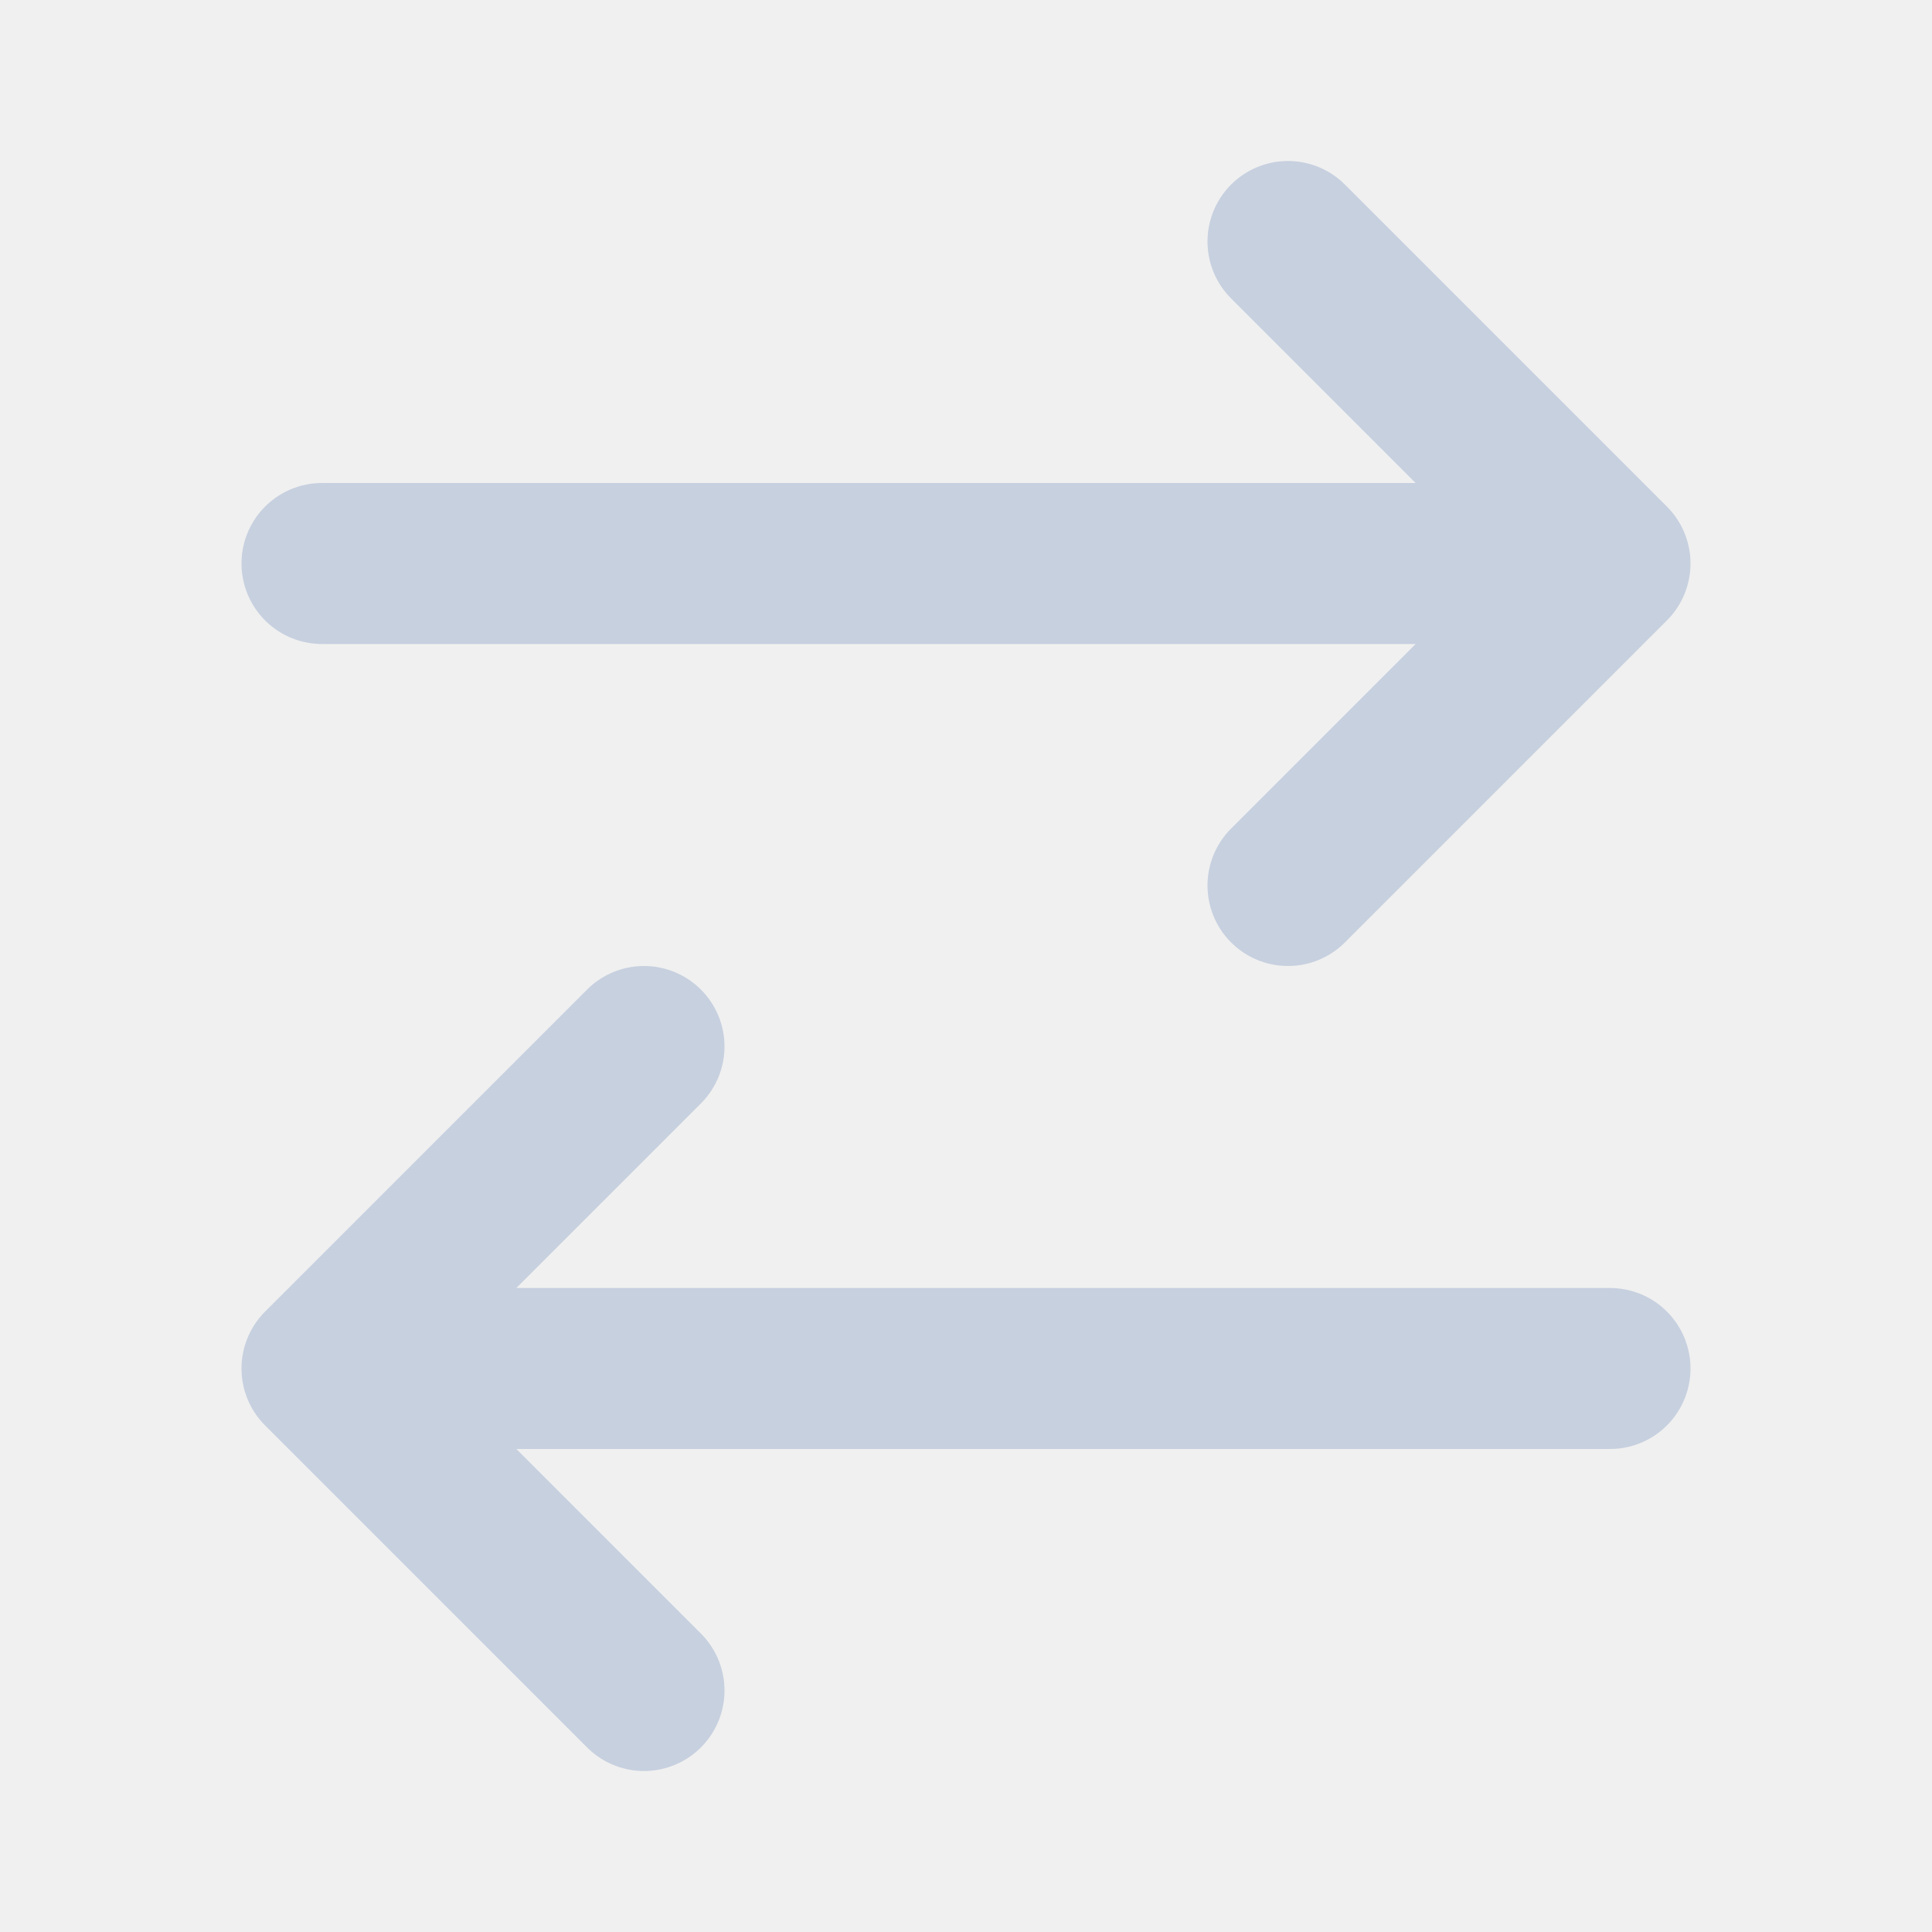
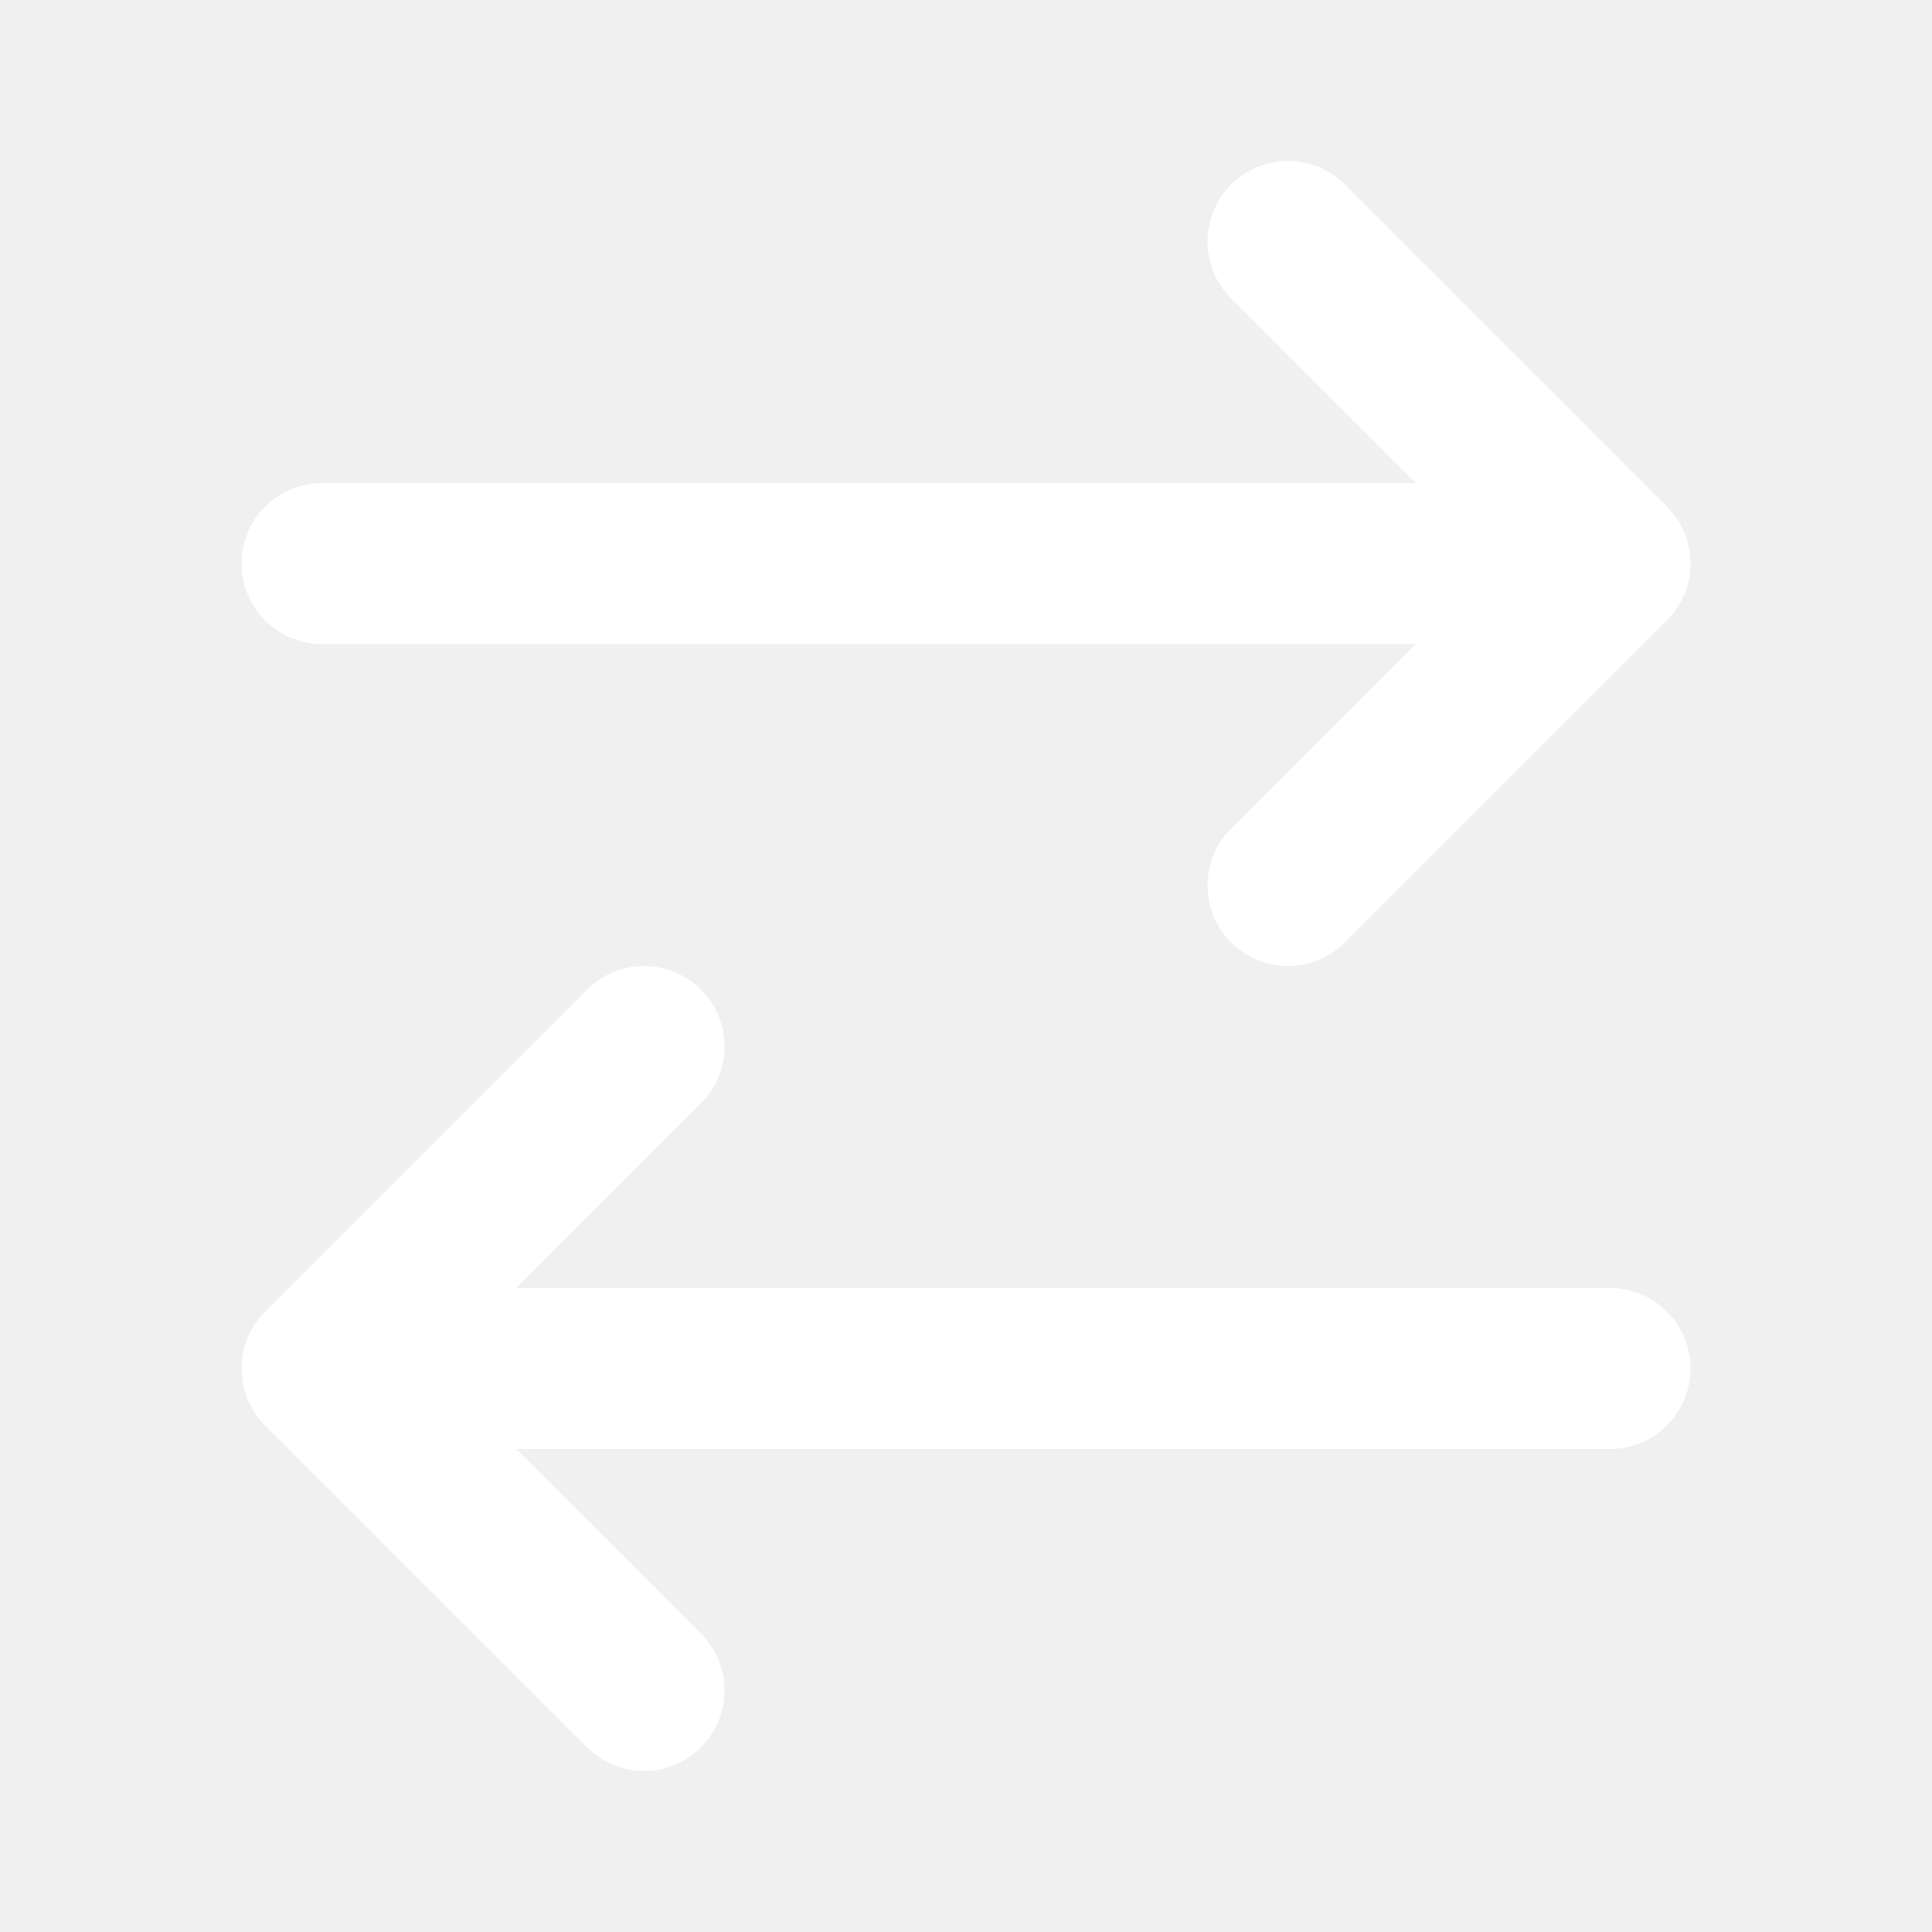
<svg xmlns="http://www.w3.org/2000/svg" width="20" height="20" viewBox="0 0 24 24">
-   <path fill="none" stroke="#c7d0df" stroke-linecap="round" stroke-linejoin="round" stroke-width="2" d="m16 3l4 4l-4 4m4-4H4m4 14l-4-4l4-4m-4 4h16" />
+   <path fill="none" stroke="#ffffff" stroke-linecap="round" stroke-linejoin="round" stroke-width="2" d="m16 3l4 4l-4 4m4-4H4m4 14l-4-4l4-4m-4 4h16" />
</svg>
